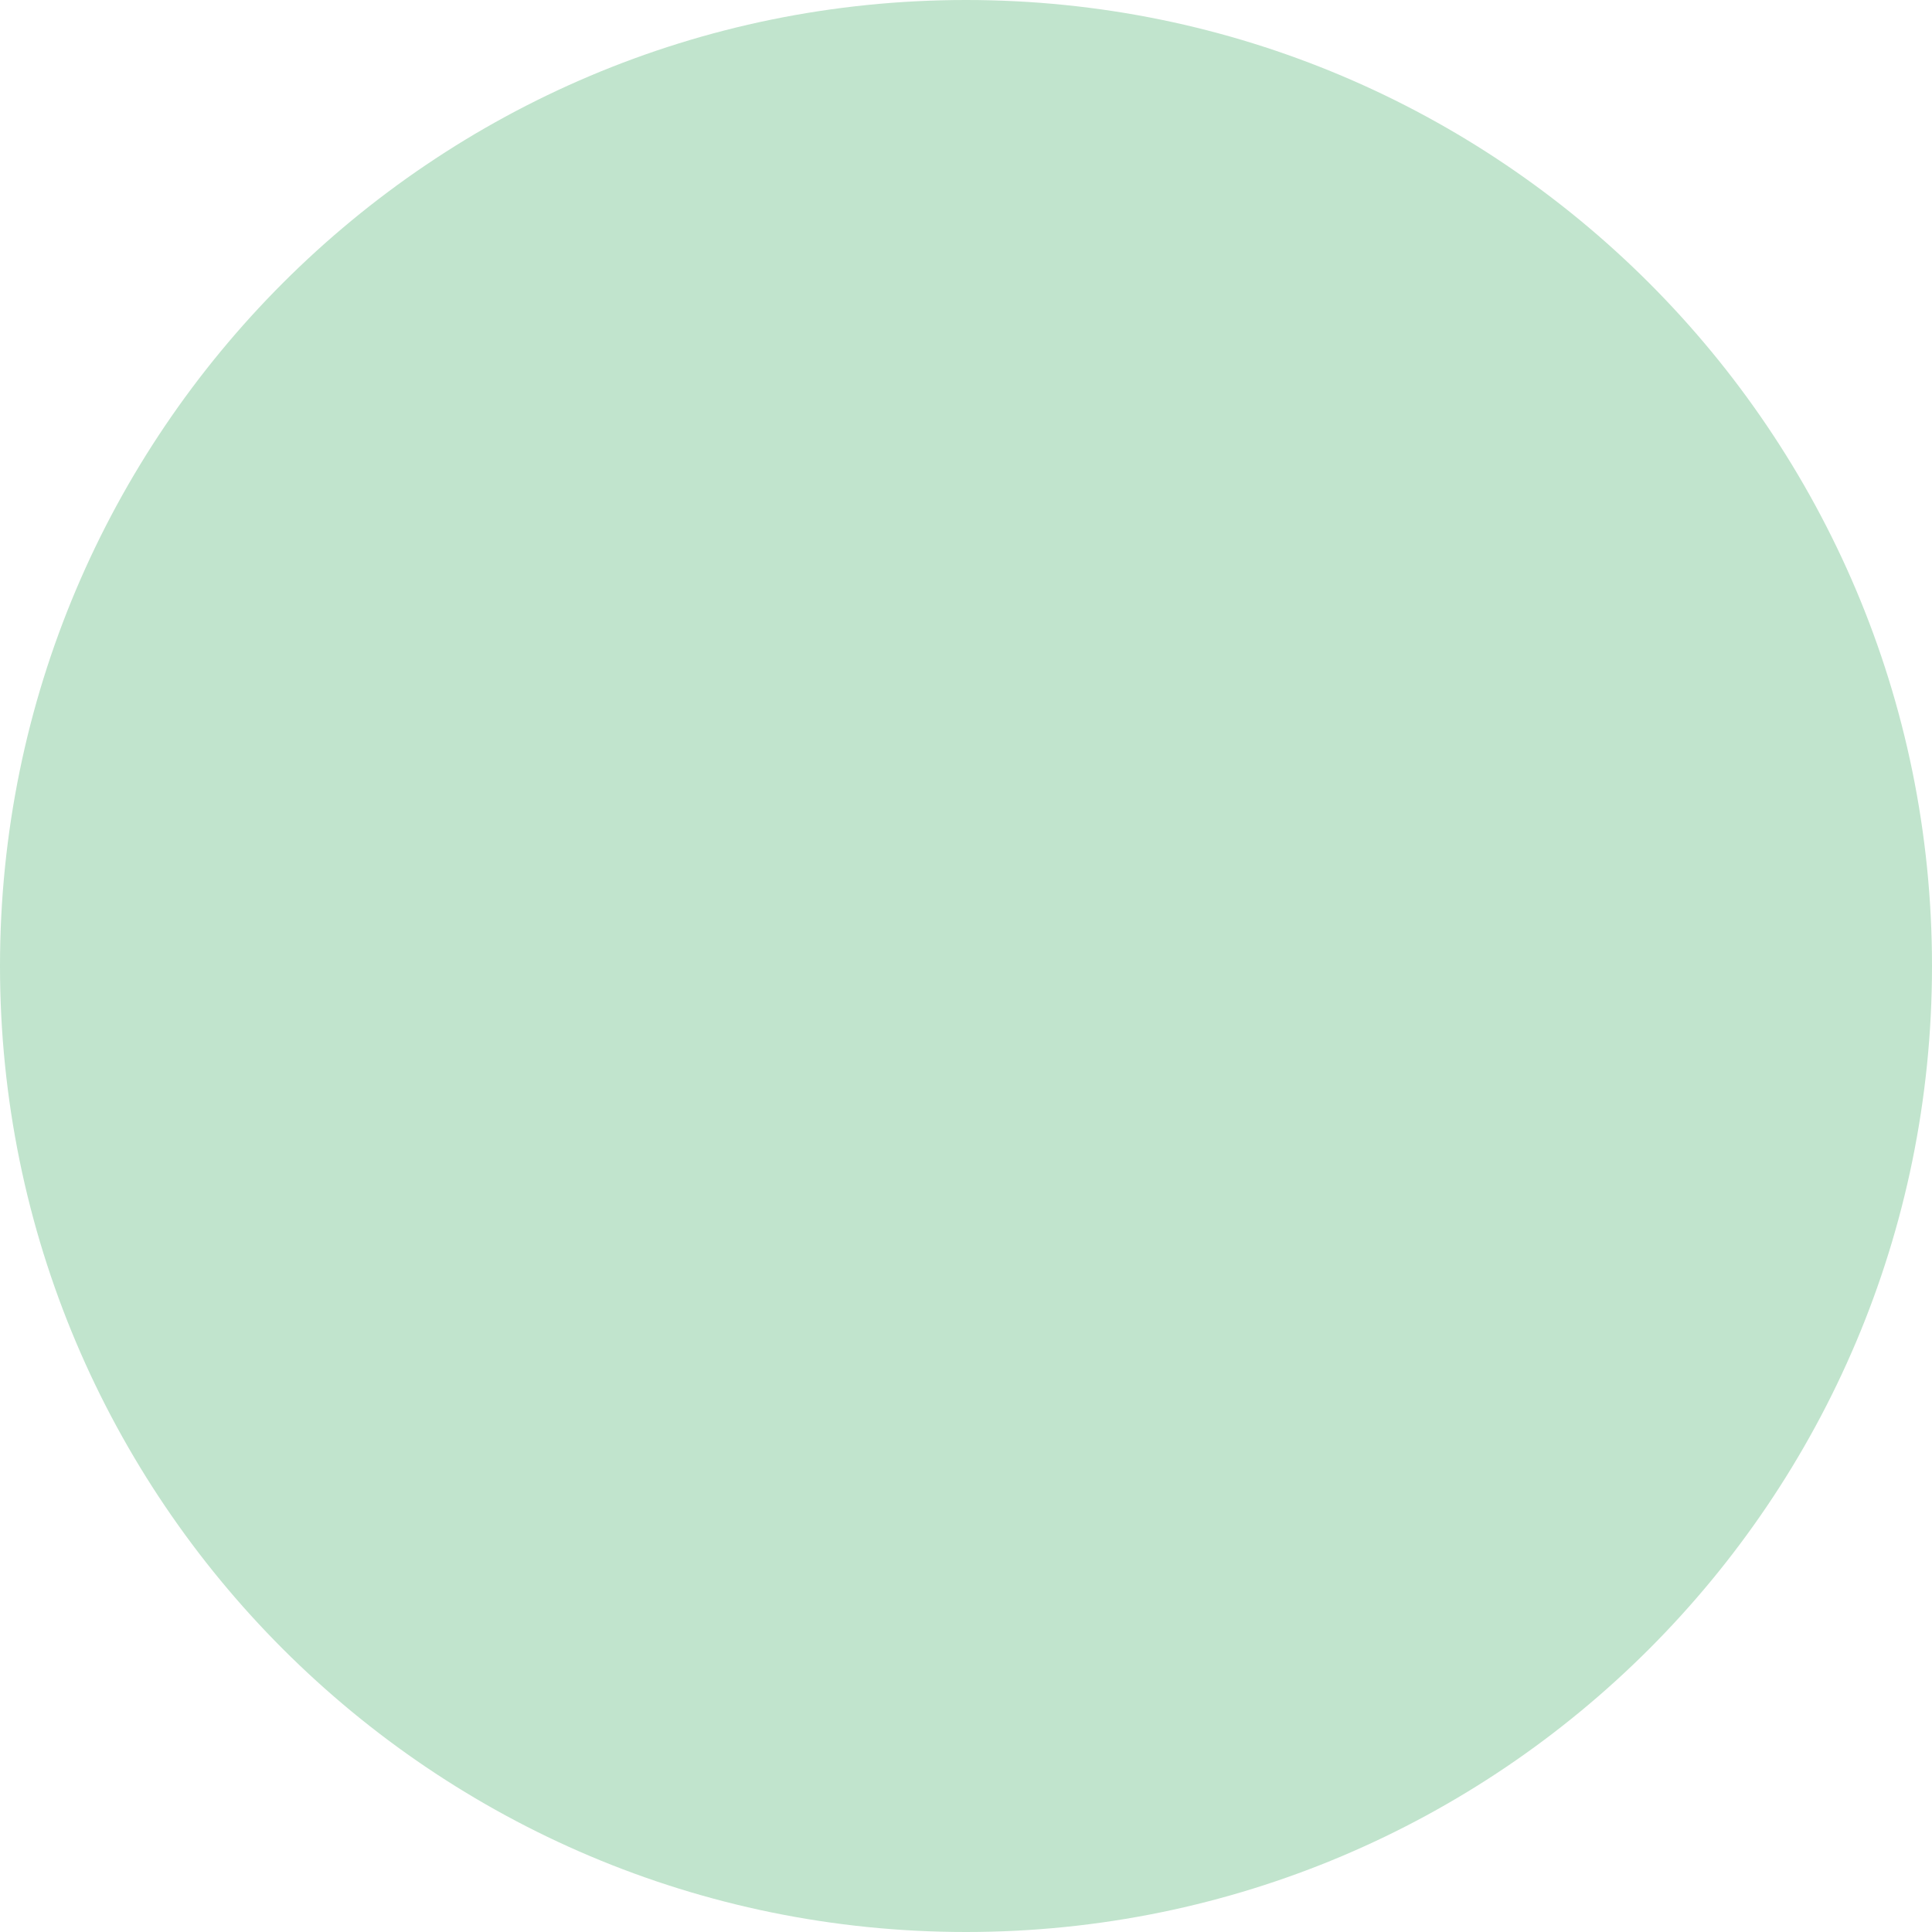
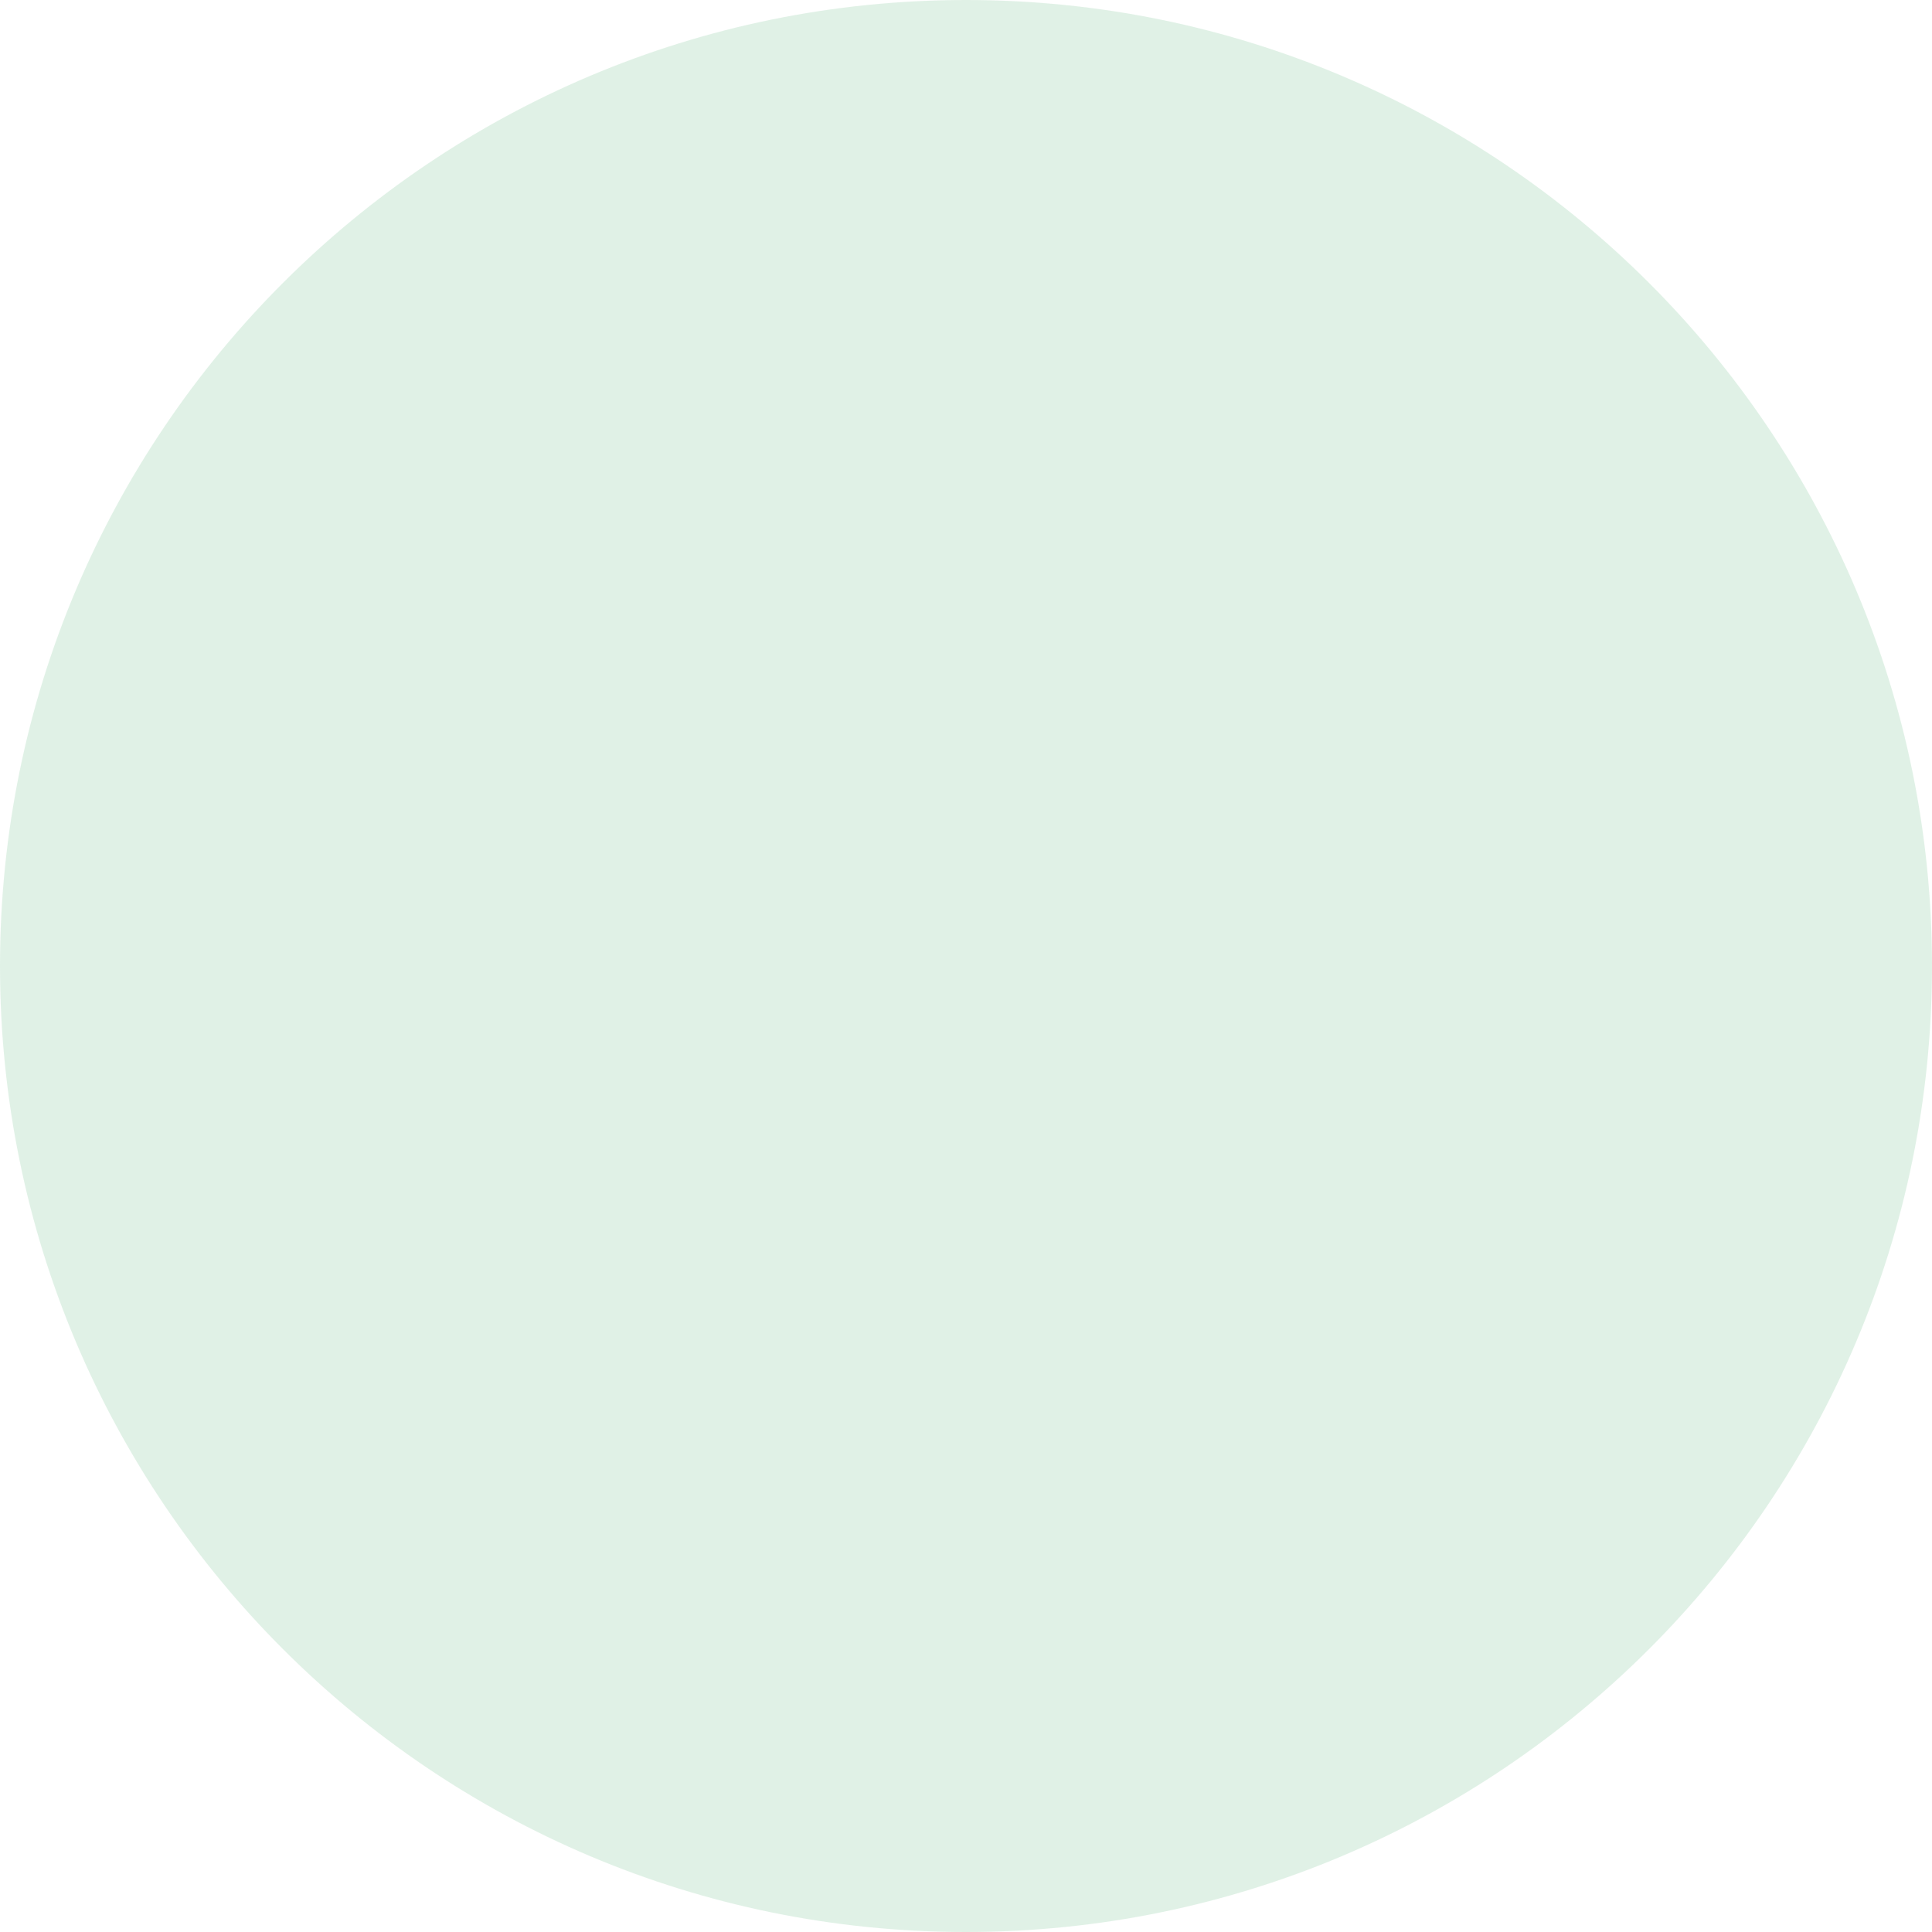
- <svg xmlns="http://www.w3.org/2000/svg" xml:space="preserve" width="5.302in" height="5.302in" version="1.1" style="shape-rendering:geometricPrecision; text-rendering:geometricPrecision; image-rendering:optimizeQuality; fill-rule:evenodd; clip-rule:evenodd" viewBox="0 0 5302.05 5302.05">
+ <svg xmlns="http://www.w3.org/2000/svg" xml:space="preserve" width="14.545in" height="14.545in" version="1.0" style="shape-rendering:geometricPrecision; text-rendering:geometricPrecision; image-rendering:optimizeQuality; fill-rule:evenodd; clip-rule:evenodd" viewBox="0 0 14544.87 14544.87">
  <defs>
    <style type="text/css">
   
-     .fil0 {fill:#C1E4CD;fill-rule:nonzero}
+     .fil0 {fill:#C1E4CD;fill-rule:nonzero;fill-opacity:0.502}
   
  </style>
  </defs>
  <g id="Layer_x0020_1">
-     <g id="_2126478559376">
-       <path class="fil0" d="M5302.05 2651.02c0,1464.13 -1186.91,2651.03 -2651.03,2651.03 -1464.12,0 -2651.02,-1186.9 -2651.02,-2651.03 0,-1464.12 1186.9,-2651.02 2651.02,-2651.02 1464.12,0 2651.03,1186.9 2651.03,2651.02z" />
-     </g>
+     <path class="fil0" d="M-0 7272.44c0,4016.47 3256,7272.43 7272.44,7272.43 4016.47,0 7272.44,-3255.96 7272.44,-7272.43 0,-4016.47 -3255.97,-7272.44 -7272.44,-7272.44 -4016.44,0 -7272.44,3255.97 -7272.44,7272.44z" />
  </g>
</svg>
